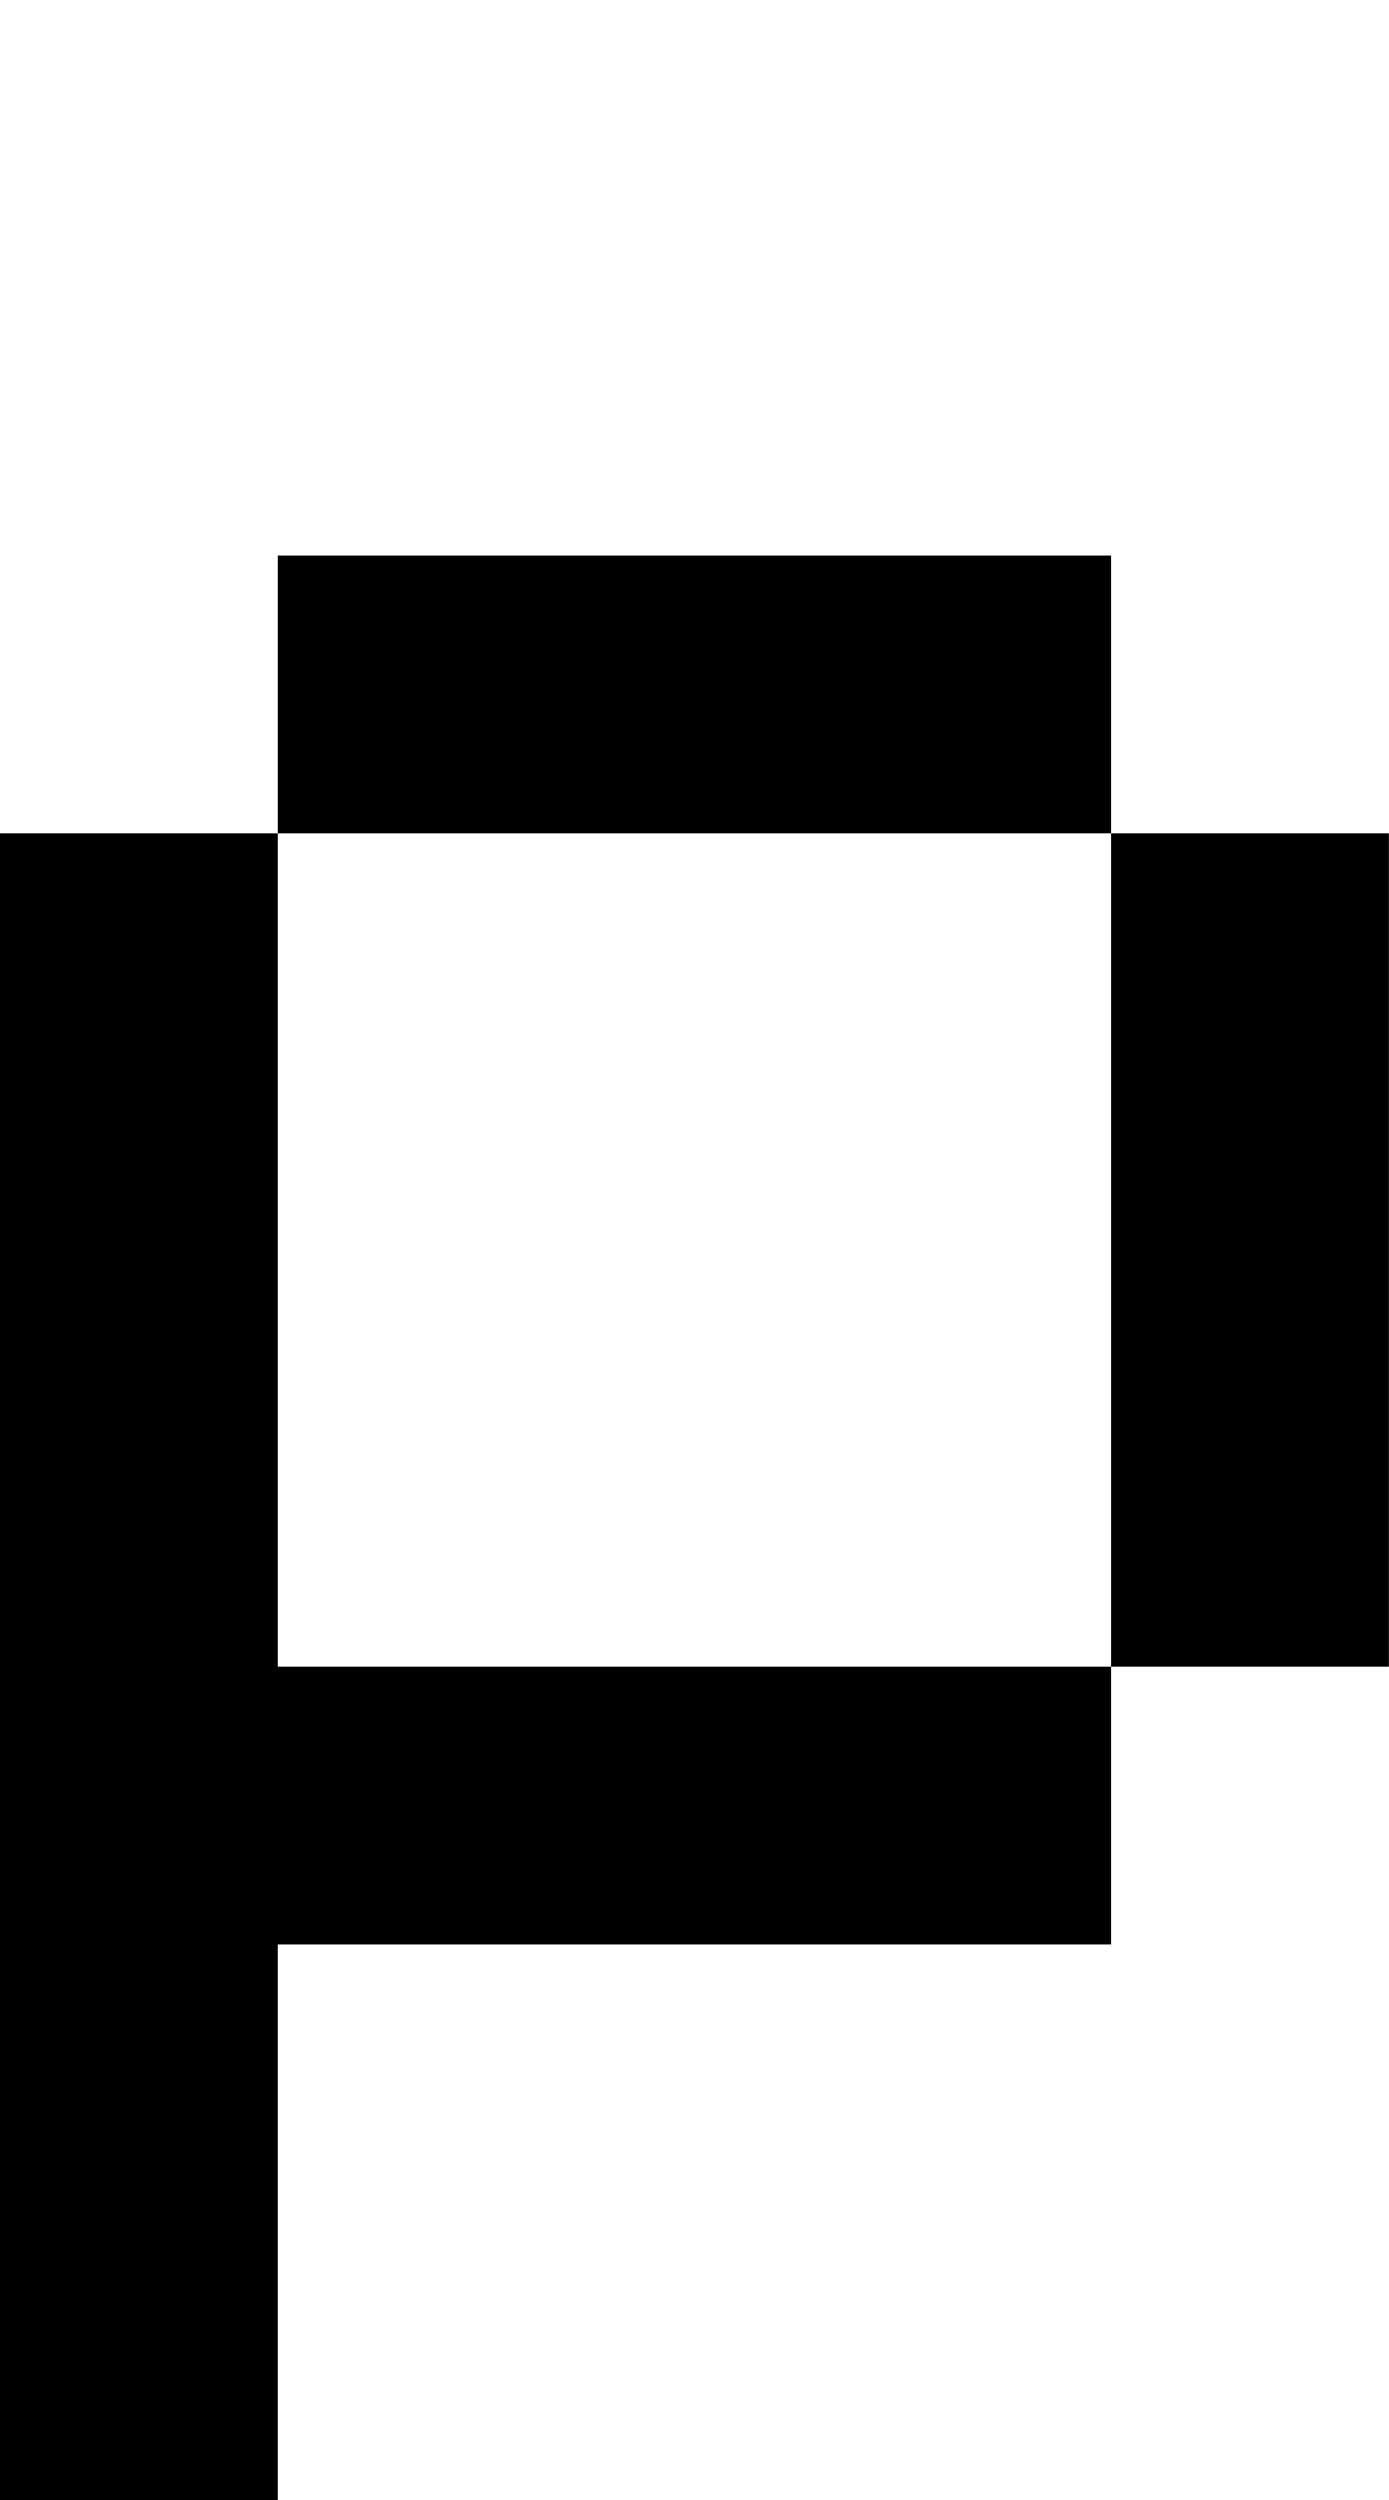
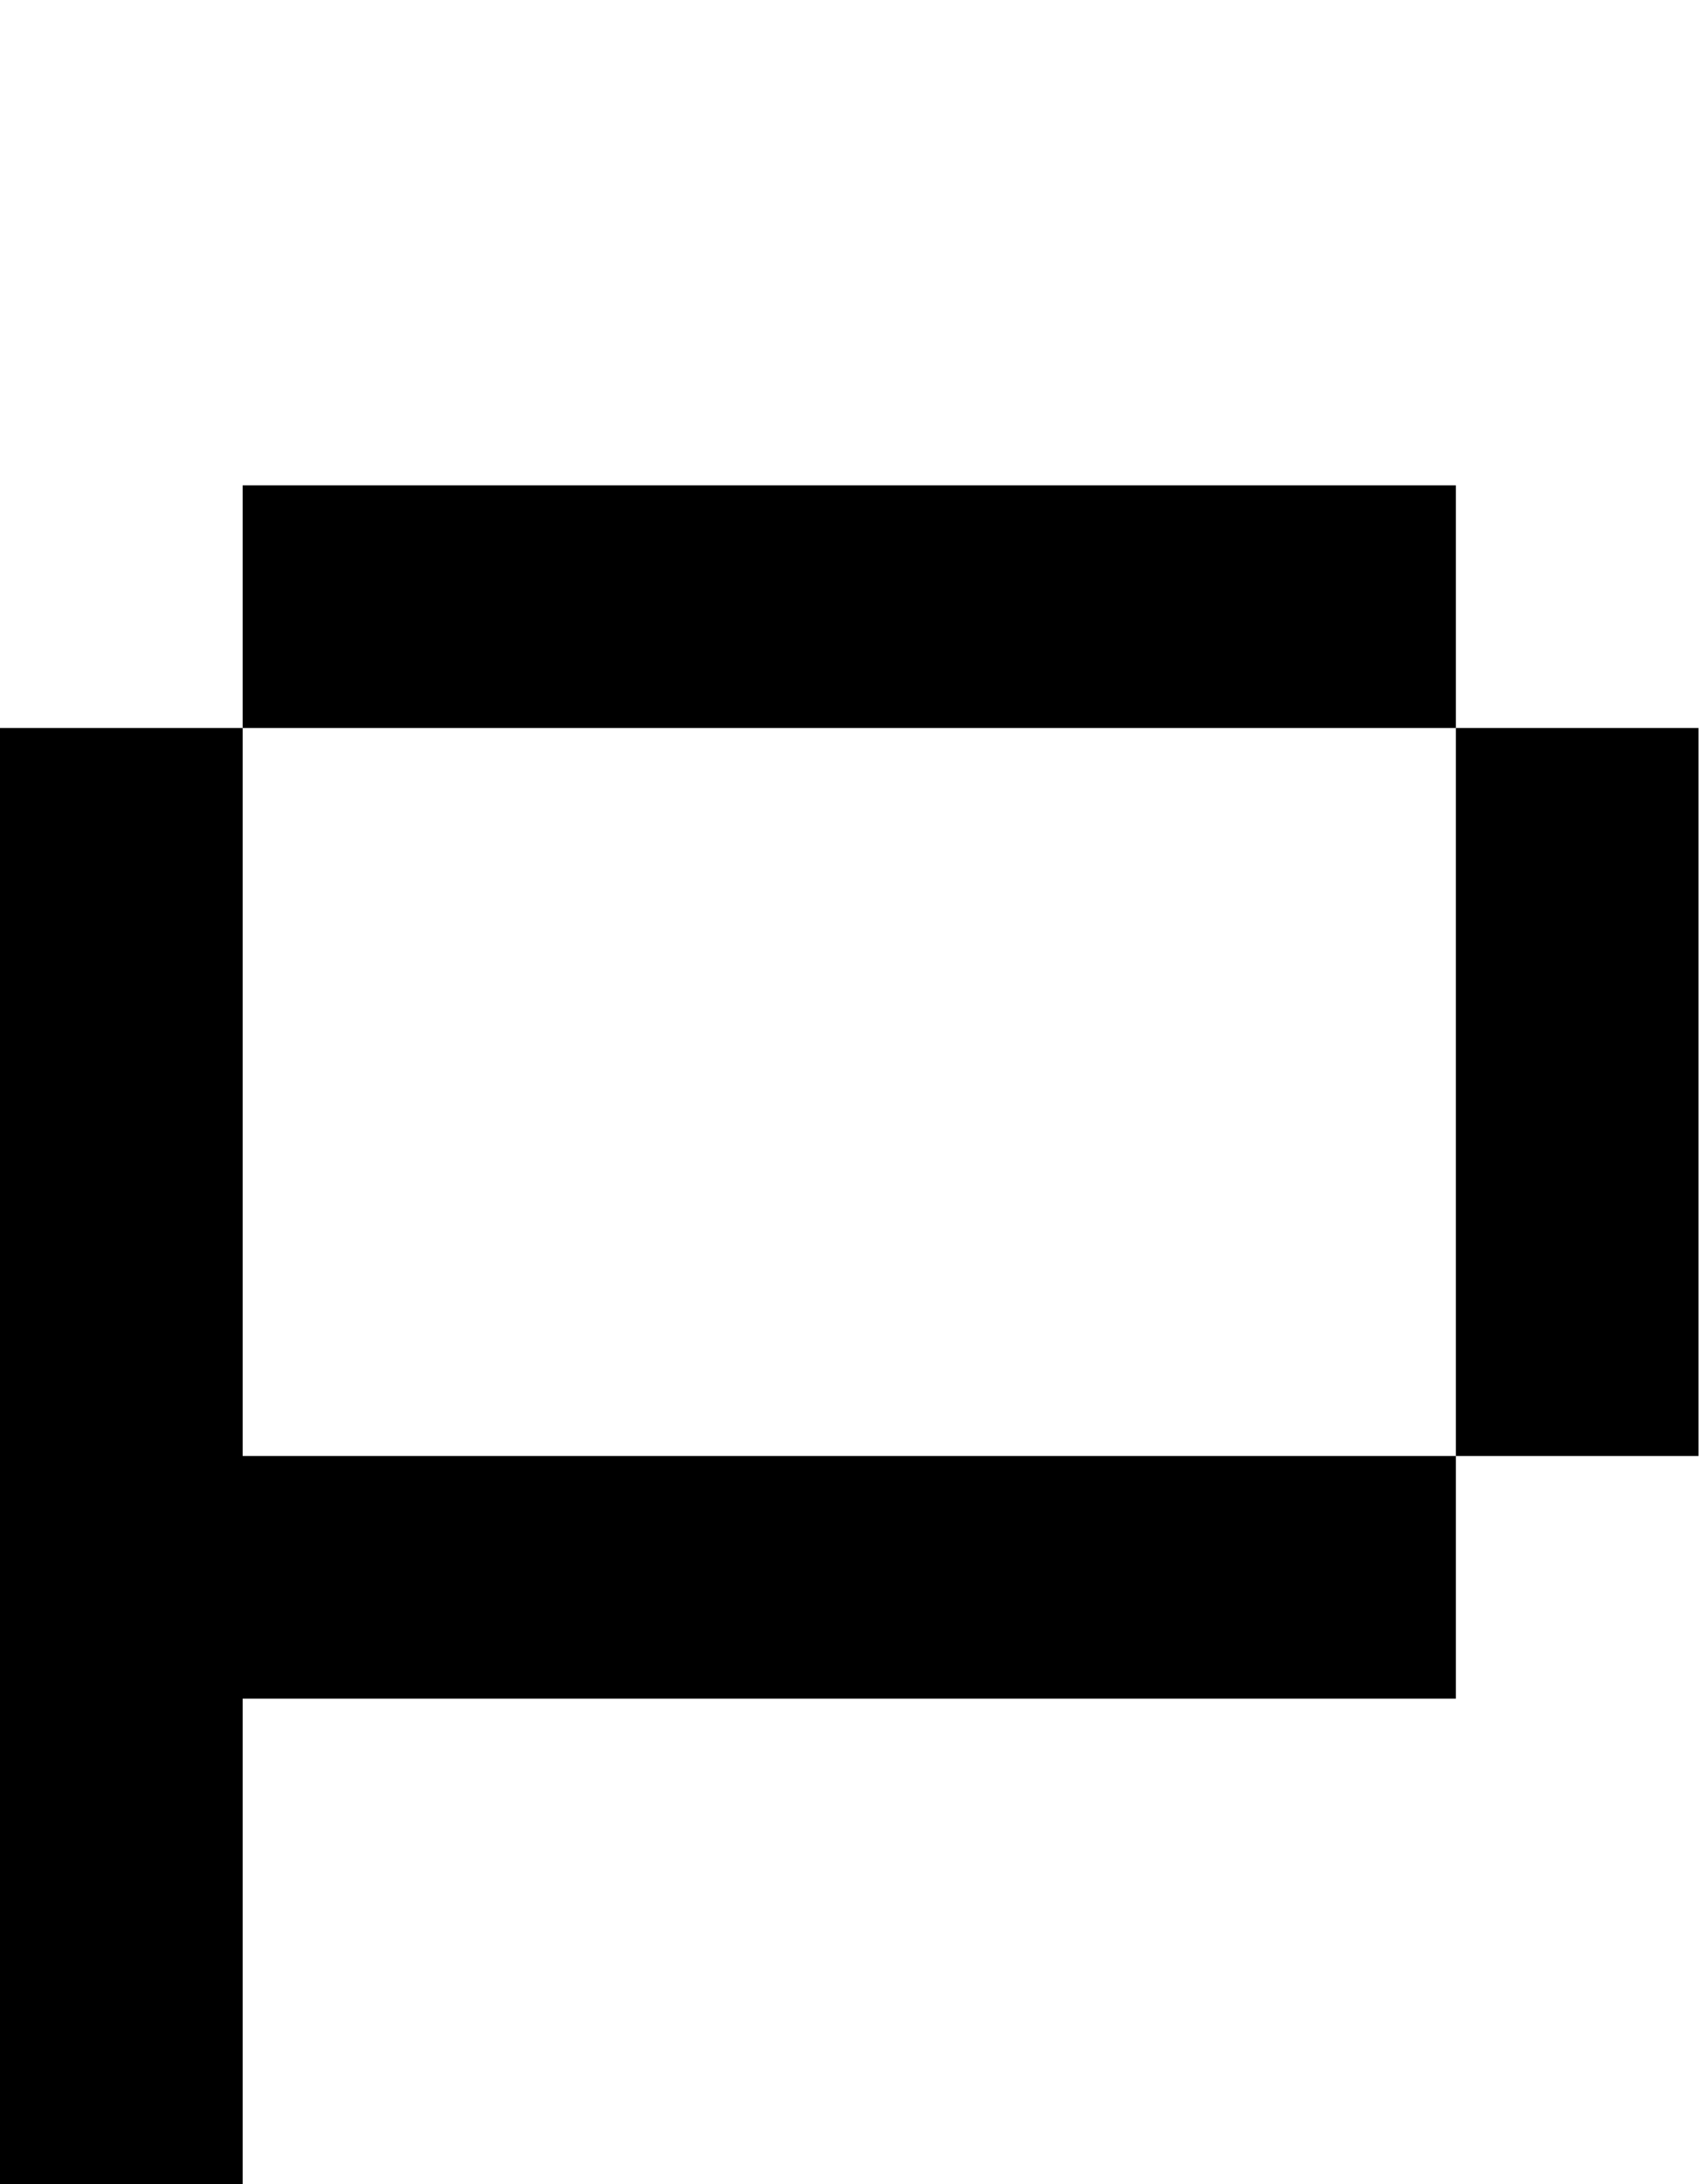
- <svg xmlns="http://www.w3.org/2000/svg" viewBox="0,0,5,9">
-   <path d="       M1,3       L1,2       L4,2       L4,3       L5,3       L5,6       L4,6       L4,7       L1,7       L1,9       L0,9       L0,3       Z       L1,6       L4,6       L4,3       Z" />
+ <svg xmlns="http://www.w3.org/2000/svg" viewBox="0,0,7,9">
+   <path d="       M1,3       L1,2       L6,2       L6,3       L7,3       L7,6       L6,6       L6,7       L1,7       L1,9       L0,9       L0,3       Z       L1,6       L6,6       L6,3       Z" />
</svg>
